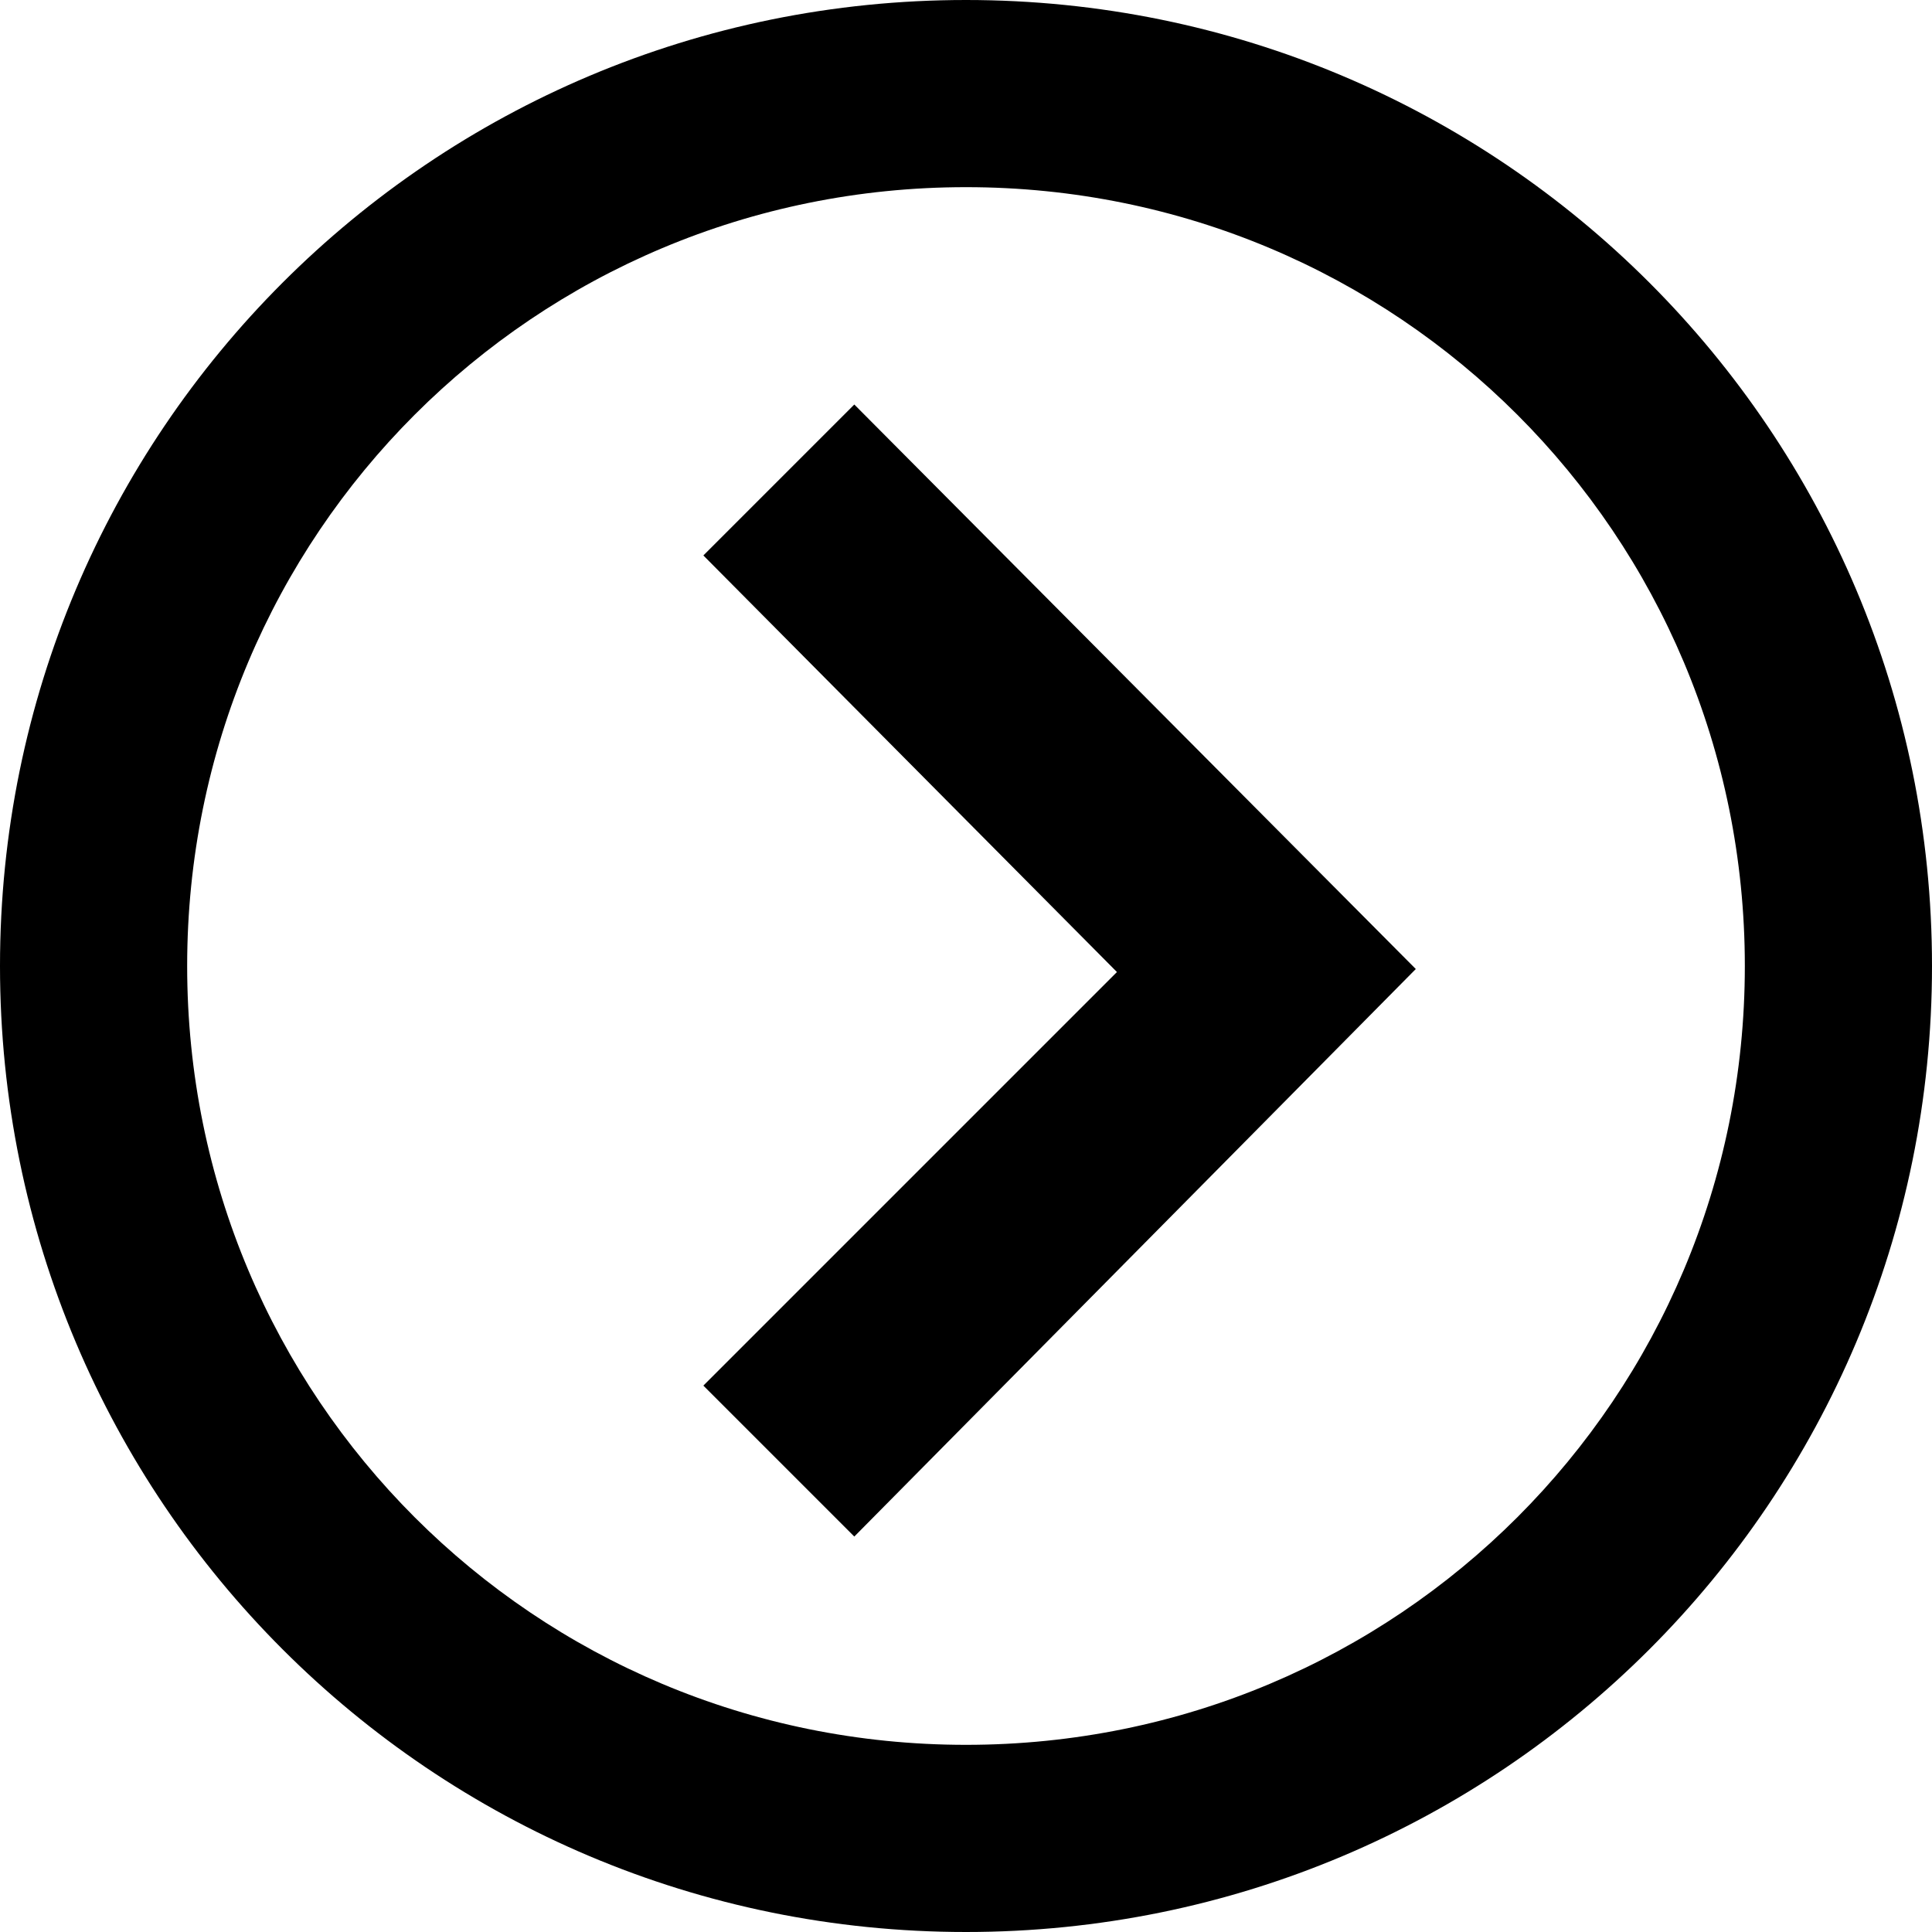
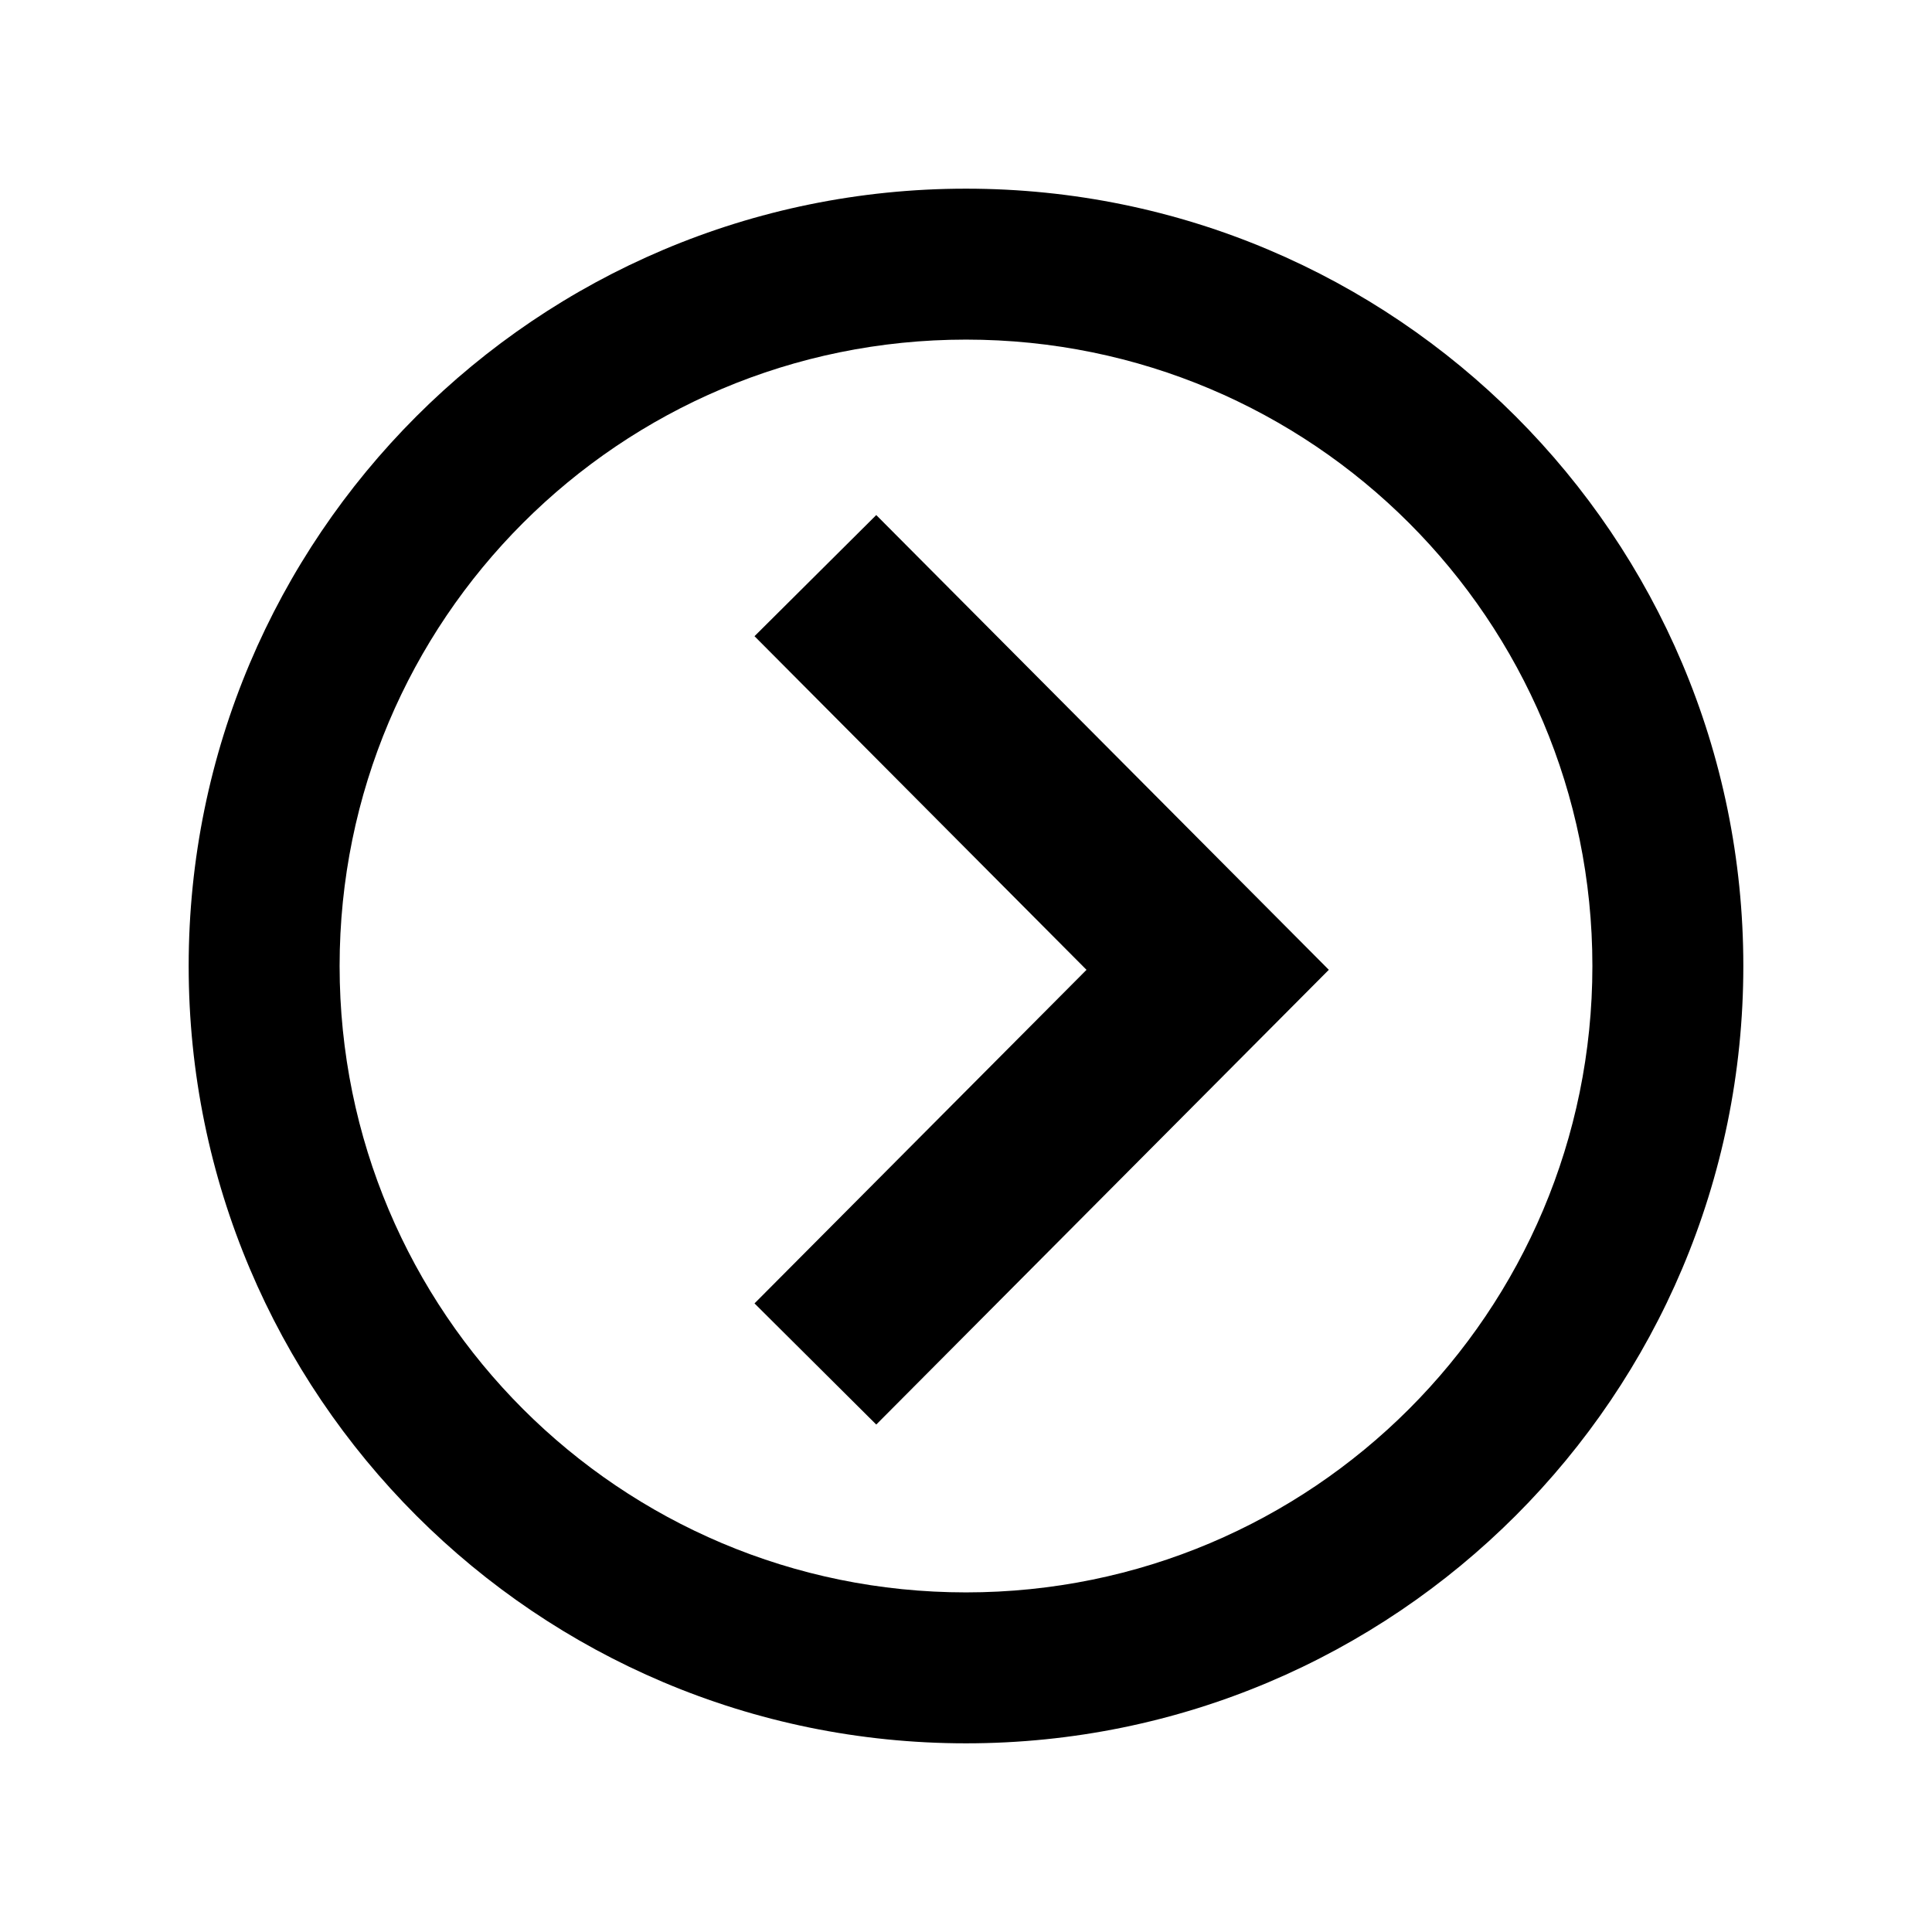
- <svg xmlns="http://www.w3.org/2000/svg" version="1.1" id="Layer_1" x="0px" y="0px" viewBox="0 0 64 64" enable-background="new 0 0 64 64" xml:space="preserve">
-   <path id="arrow-28-icon" d="M6.2,32c0,14.3,11.5,25.8,25.8,25.8c14.3,0,25.8-11.5,25.8-25.8C57.8,17.7,46.3,6.2,32,6.2  C17.7,6.2,6.2,17.7,6.2,32z M64,32c0,17.7-14.3,32-32,32C14.3,64,0,49.7,0,32S14.3,0,32,0C49.7,0,64,14.3,64,32z M23.3,18.4l5-5  l18.6,18.7L28.3,50.9l-5-5L37,32.2L23.3,18.4z" />
+ <svg xmlns="http://www.w3.org/2000/svg" version="1.1" id="Layer_1" x="0px" y="0px" width="64px" height="64px" viewBox="224 224 64 64" enable-background="new 224 224 64 64" xml:space="preserve">
+   <path id="arrow-28-icon" d="M235.25,256c0,11.469,9.282,20.75,20.75,20.75c11.469,0,20.75-9.282,20.75-20.75  c0-11.469-9.282-20.75-20.75-20.75C244.531,235.25,235.25,244.532,235.25,256z M281.75,256c0,14.221-11.529,25.75-25.75,25.75  c-14.221,0-25.75-11.529-25.75-25.75s11.529-25.75,25.75-25.75C270.221,230.25,281.75,241.779,281.75,256z M248.994,245.075  l4.033-4.013l14.992,15.064l-14.992,15.064l-4.033-4.013l10.998-11.05L248.994,245.075z" />
</svg>
